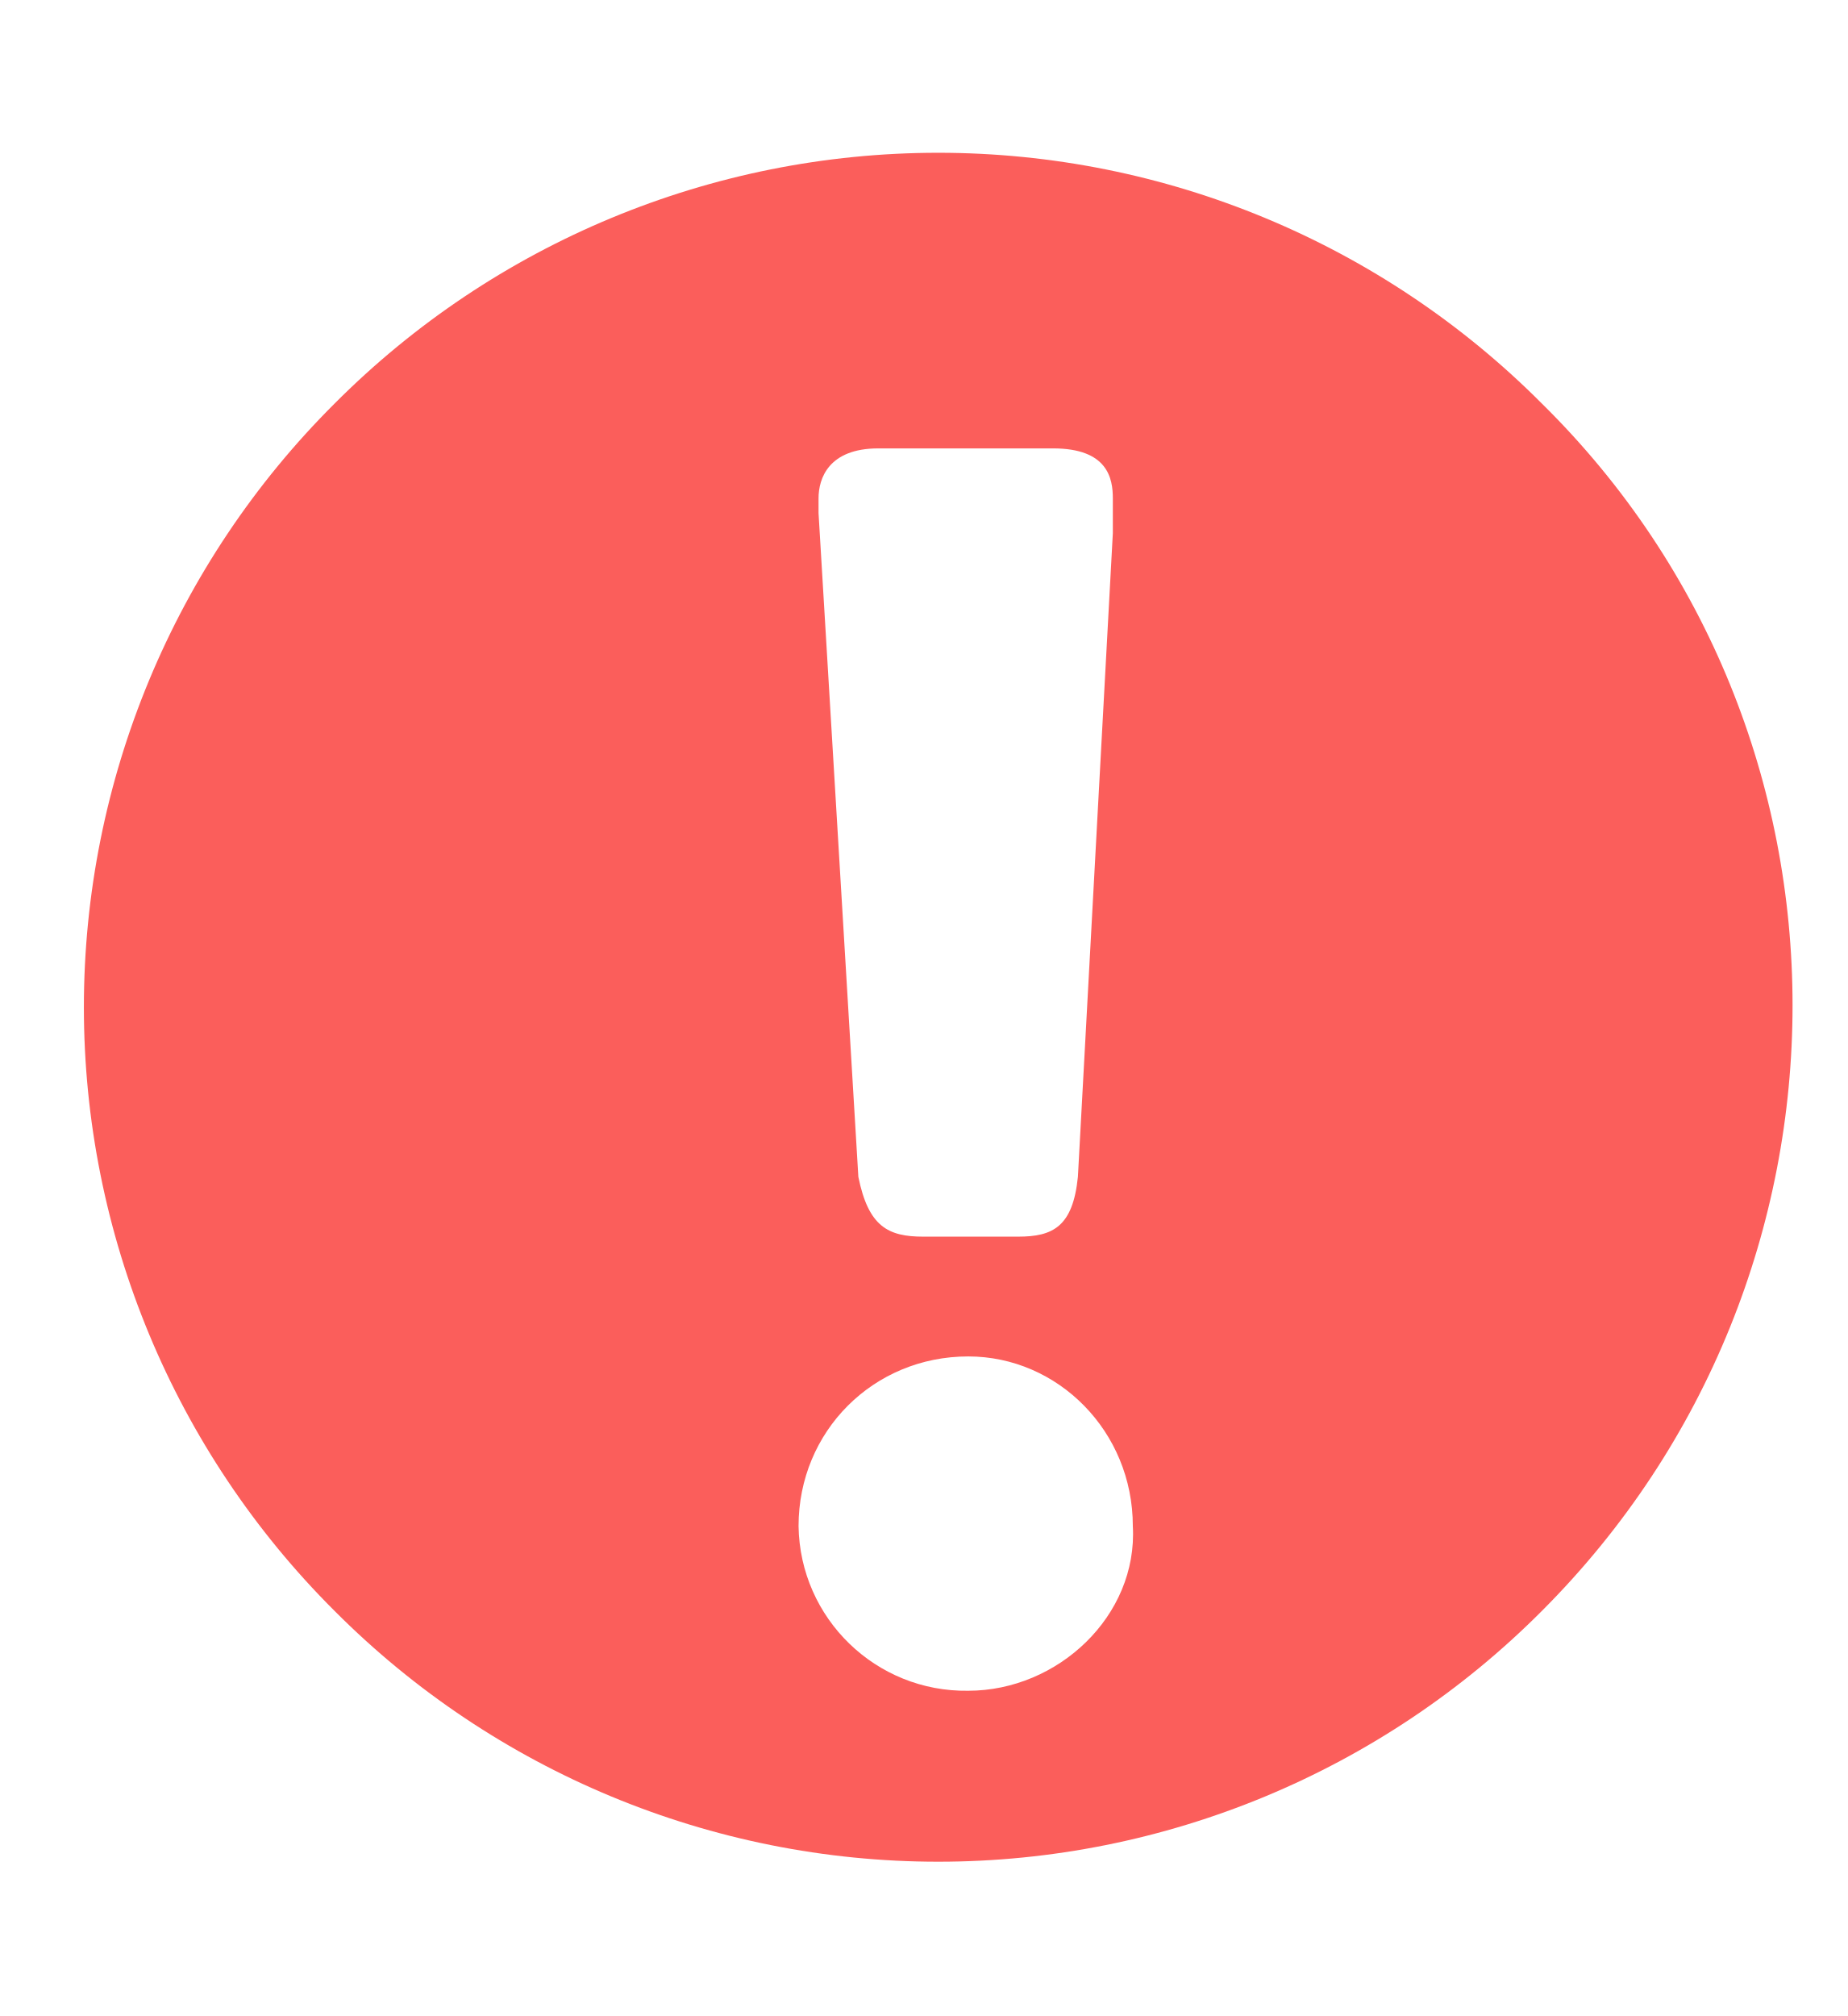
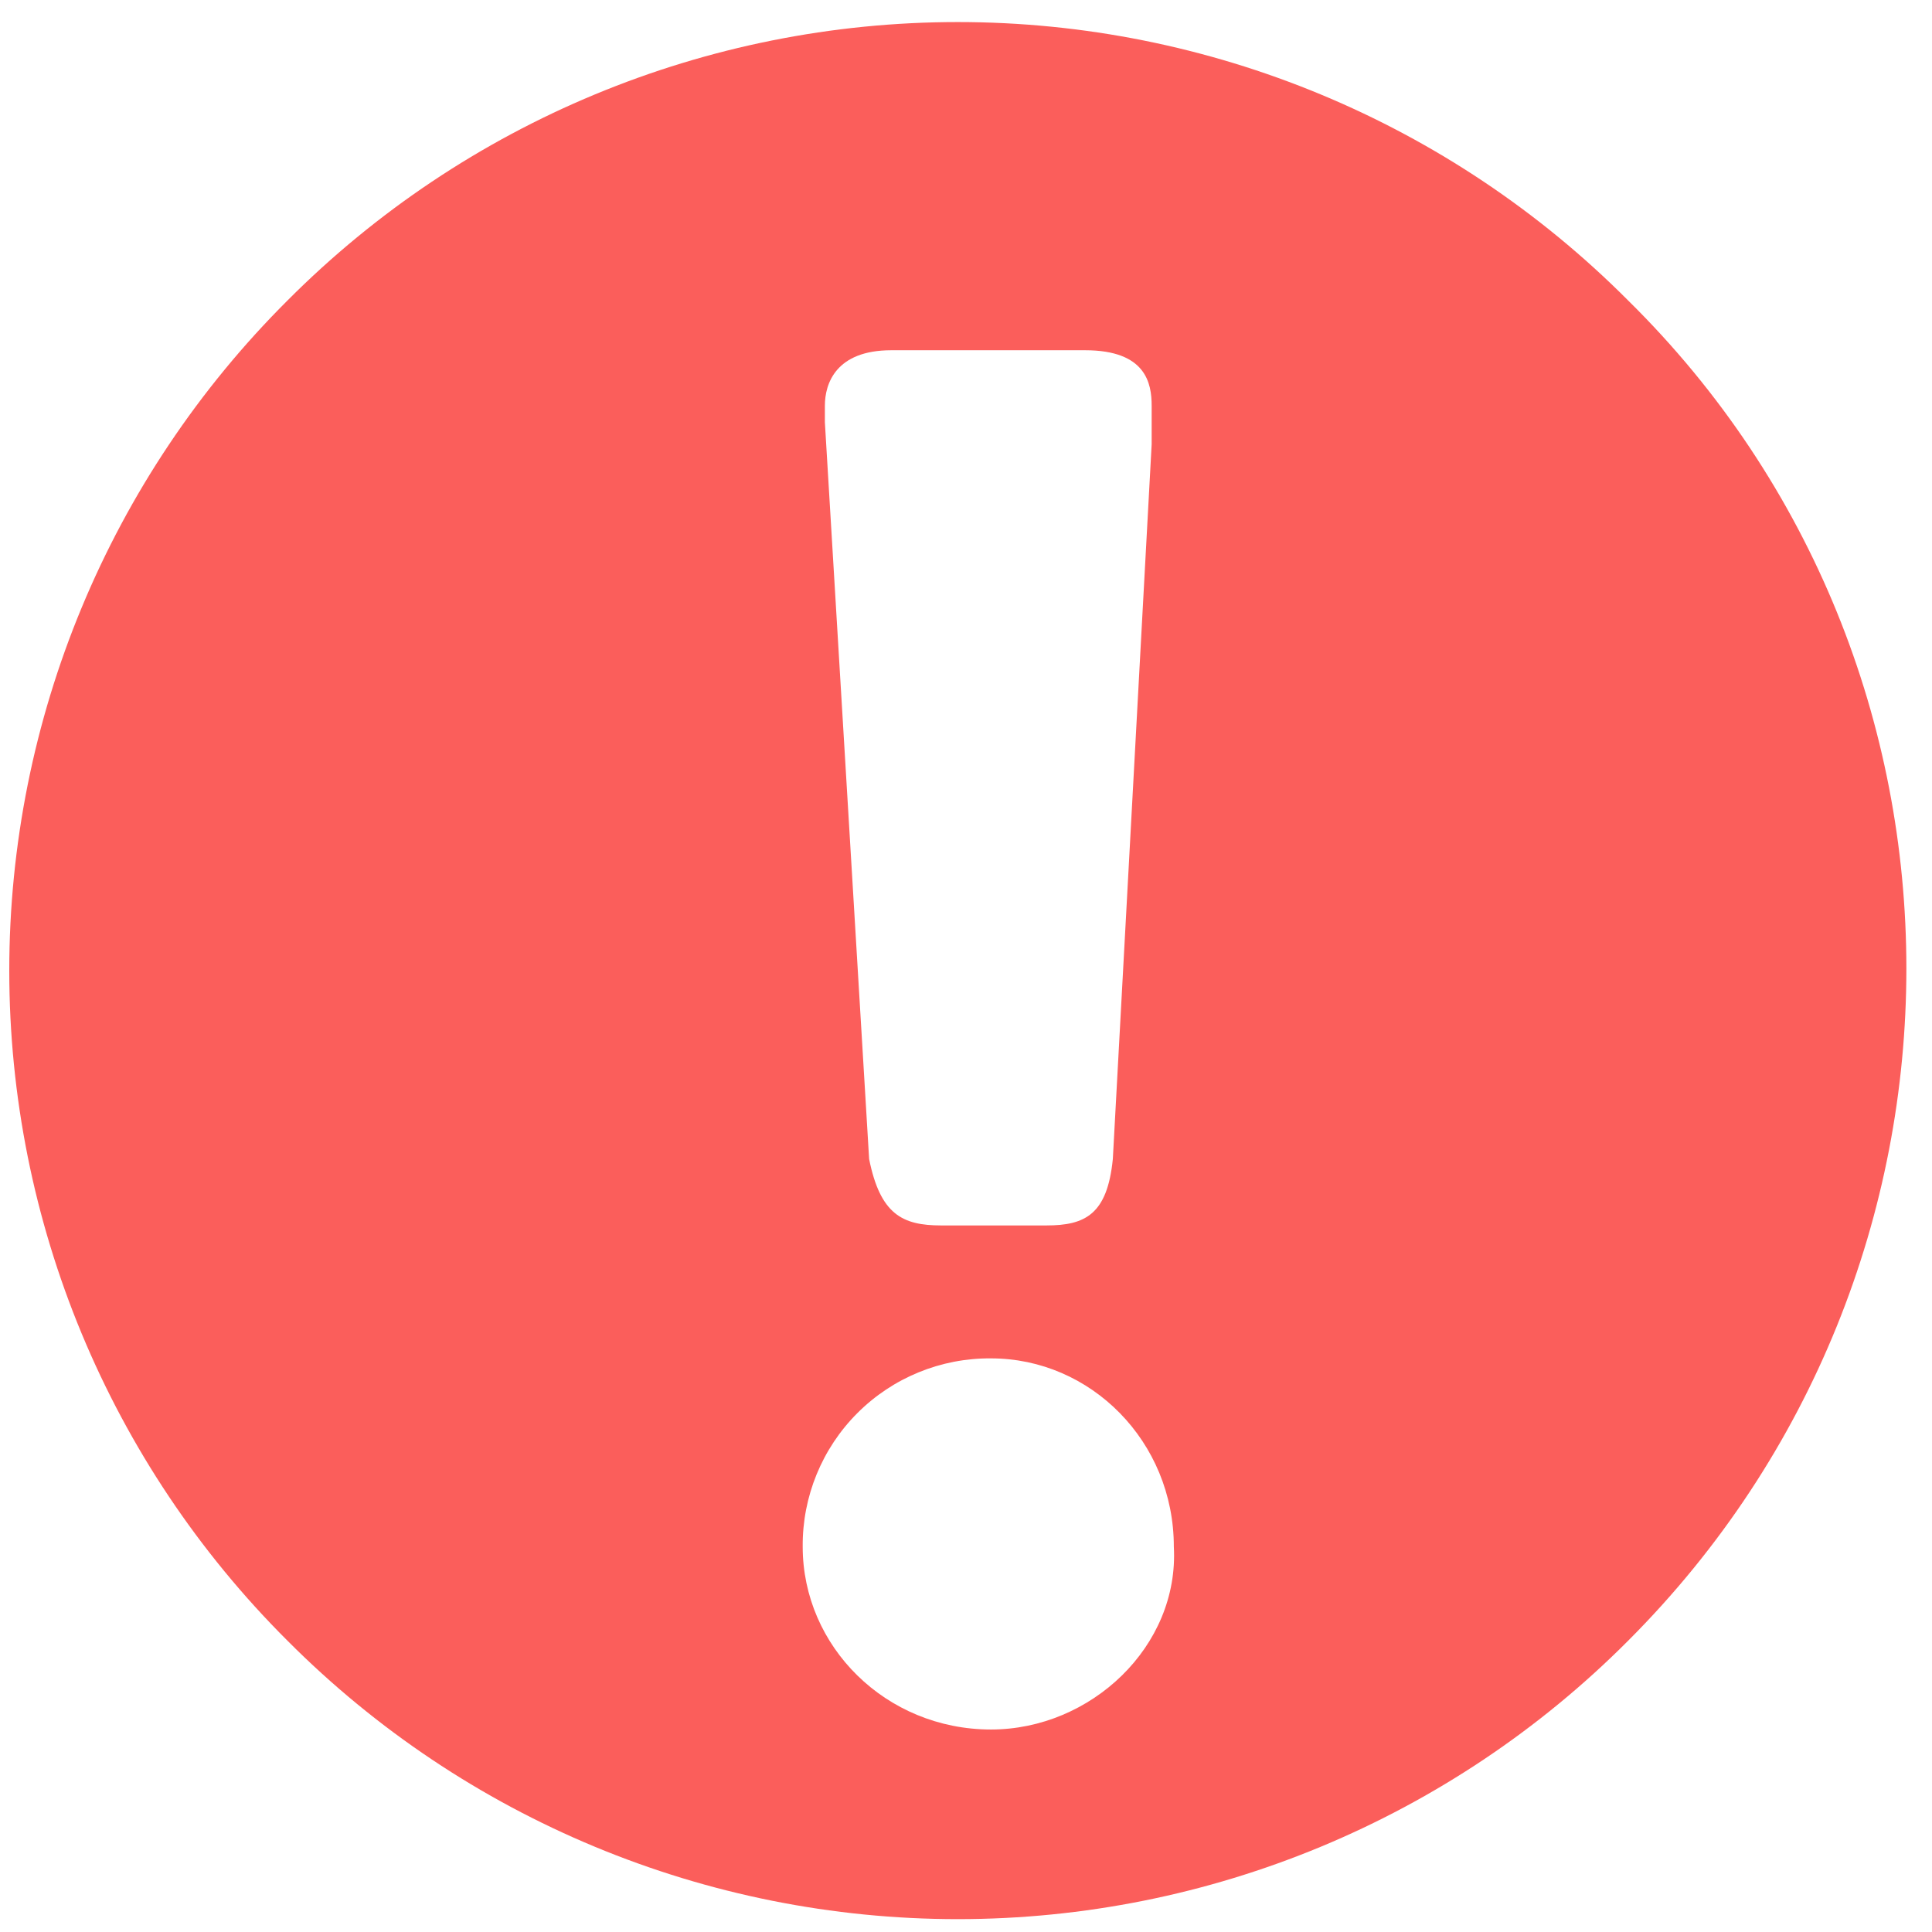
- <svg xmlns="http://www.w3.org/2000/svg" xmlns:xlink="http://www.w3.org/1999/xlink" width="11" height="12" viewBox="0 0 11 12">
-   <use xlink:href="#path0_fill" transform="translate(.5 .91)" fill="#FB5E5B" />
+ <svg xmlns="http://www.w3.org/2000/svg" xmlns:xlink="http://www.w3.org/1999/xlink" width="21" height="21" viewBox="0 0 21 21">
+   <use xlink:href="#path0_fill" transform="translate(.1 .24)" fill="#FB5E5B" />
  <defs>
-     <path id="path0_fill" d="M8.679 1.492a5.072 5.072 0 0 0-7.187 0 5.072 5.072 0 0 0 0 7.187 5.072 5.072 0 0 0 7.187 0c1.99-1.99 1.99-5.227 0-7.187zm-3.95.267h1.04c.326 0 .356.179.356.297v.208l-.208 3.831c-.03.297-.149.356-.356.356h-.565c-.208 0-.326-.059-.386-.356l-.237-3.95v-.089c0-.118.06-.297.356-.297zm.535 7.395a.995.995 0 0 1-1.01-.98c0-.564.445-1.01 1.01-1.01.534 0 .98.446.98 1.01.03.534-.446.98-.98.98z" />
+     <path id="path0_fill" d="M17.596 3.025a10.284 10.284 0 0 0-14.57 0 10.284 10.284 0 0 0 0 14.57 10.284 10.284 0 0 0 14.57 0c4.034-4.033 4.034-10.596 0-14.57zm-8.008.542h2.107c.663 0 .723.362.723.602v.421l-.422 7.768c-.06.602-.3.722-.722.722H10.13c-.421 0-.662-.12-.783-.722L8.866 4.35v-.18c0-.241.12-.603.722-.603zm1.084 14.992c-1.144 0-2.047-.903-2.047-1.987a2.03 2.03 0 0 1 2.047-2.047c1.084 0 1.987.903 1.987 2.047.06 1.084-.903 1.987-1.987 1.987z" />
  </defs>
</svg>
